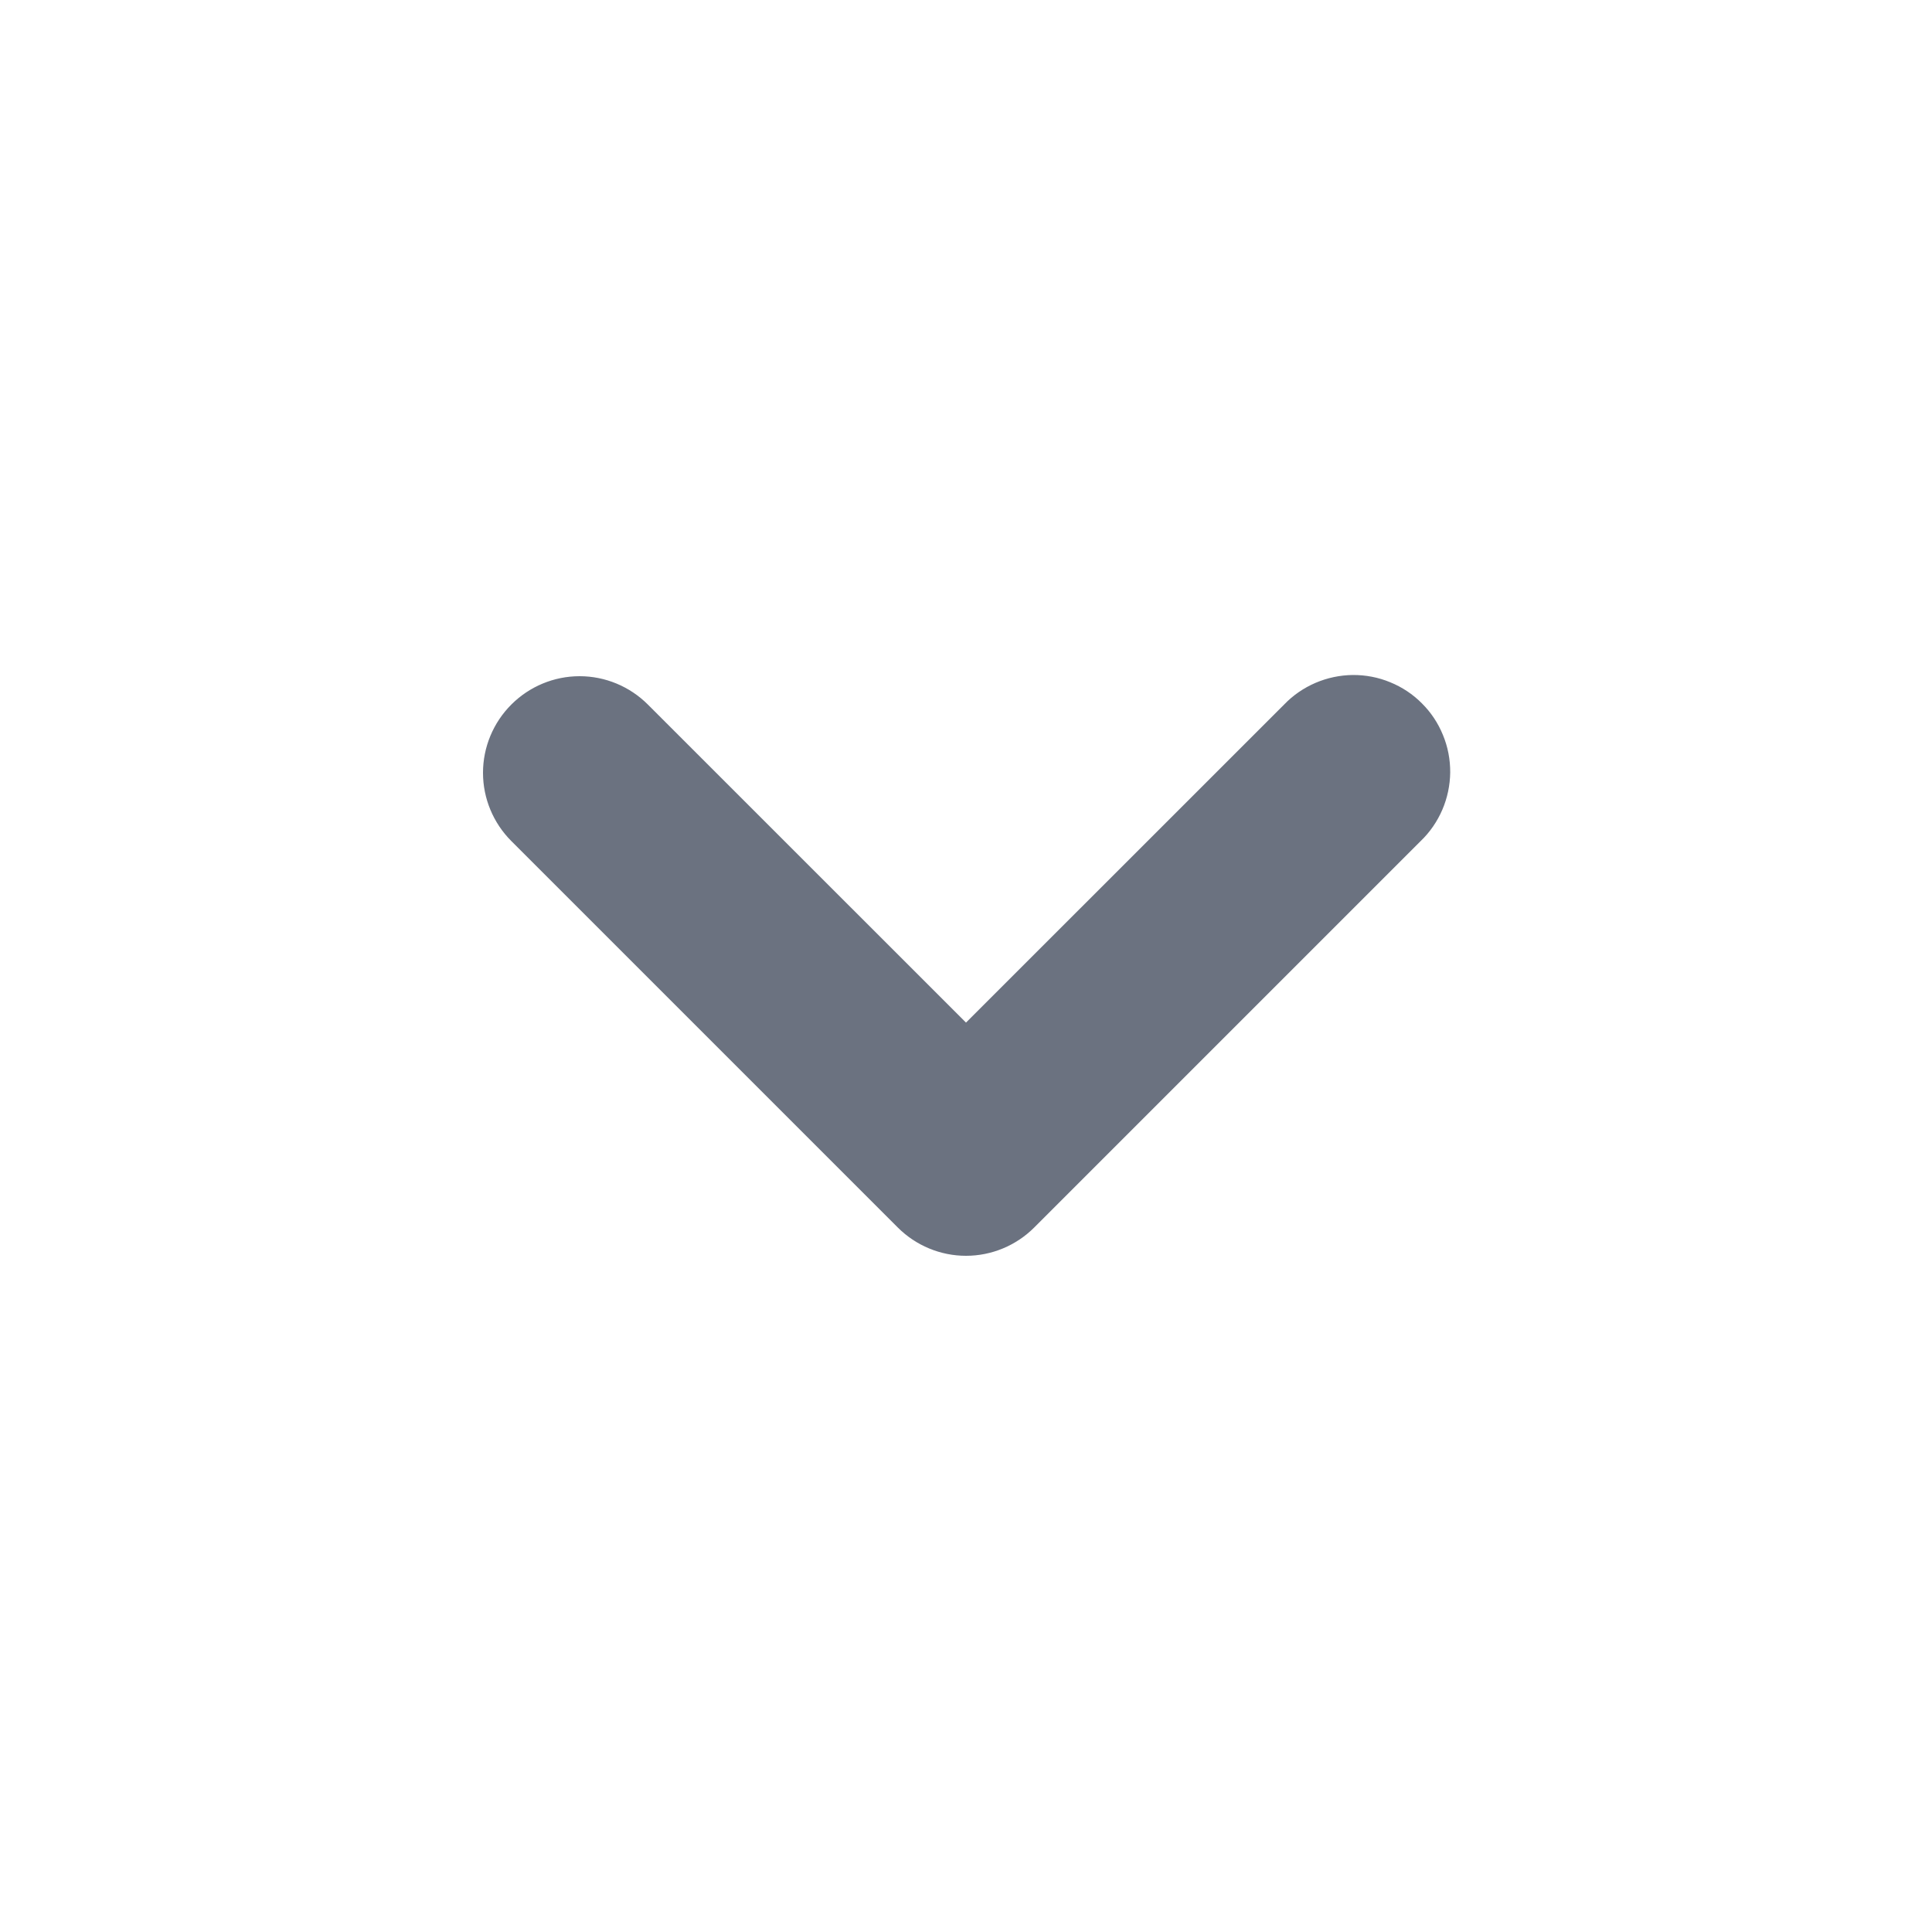
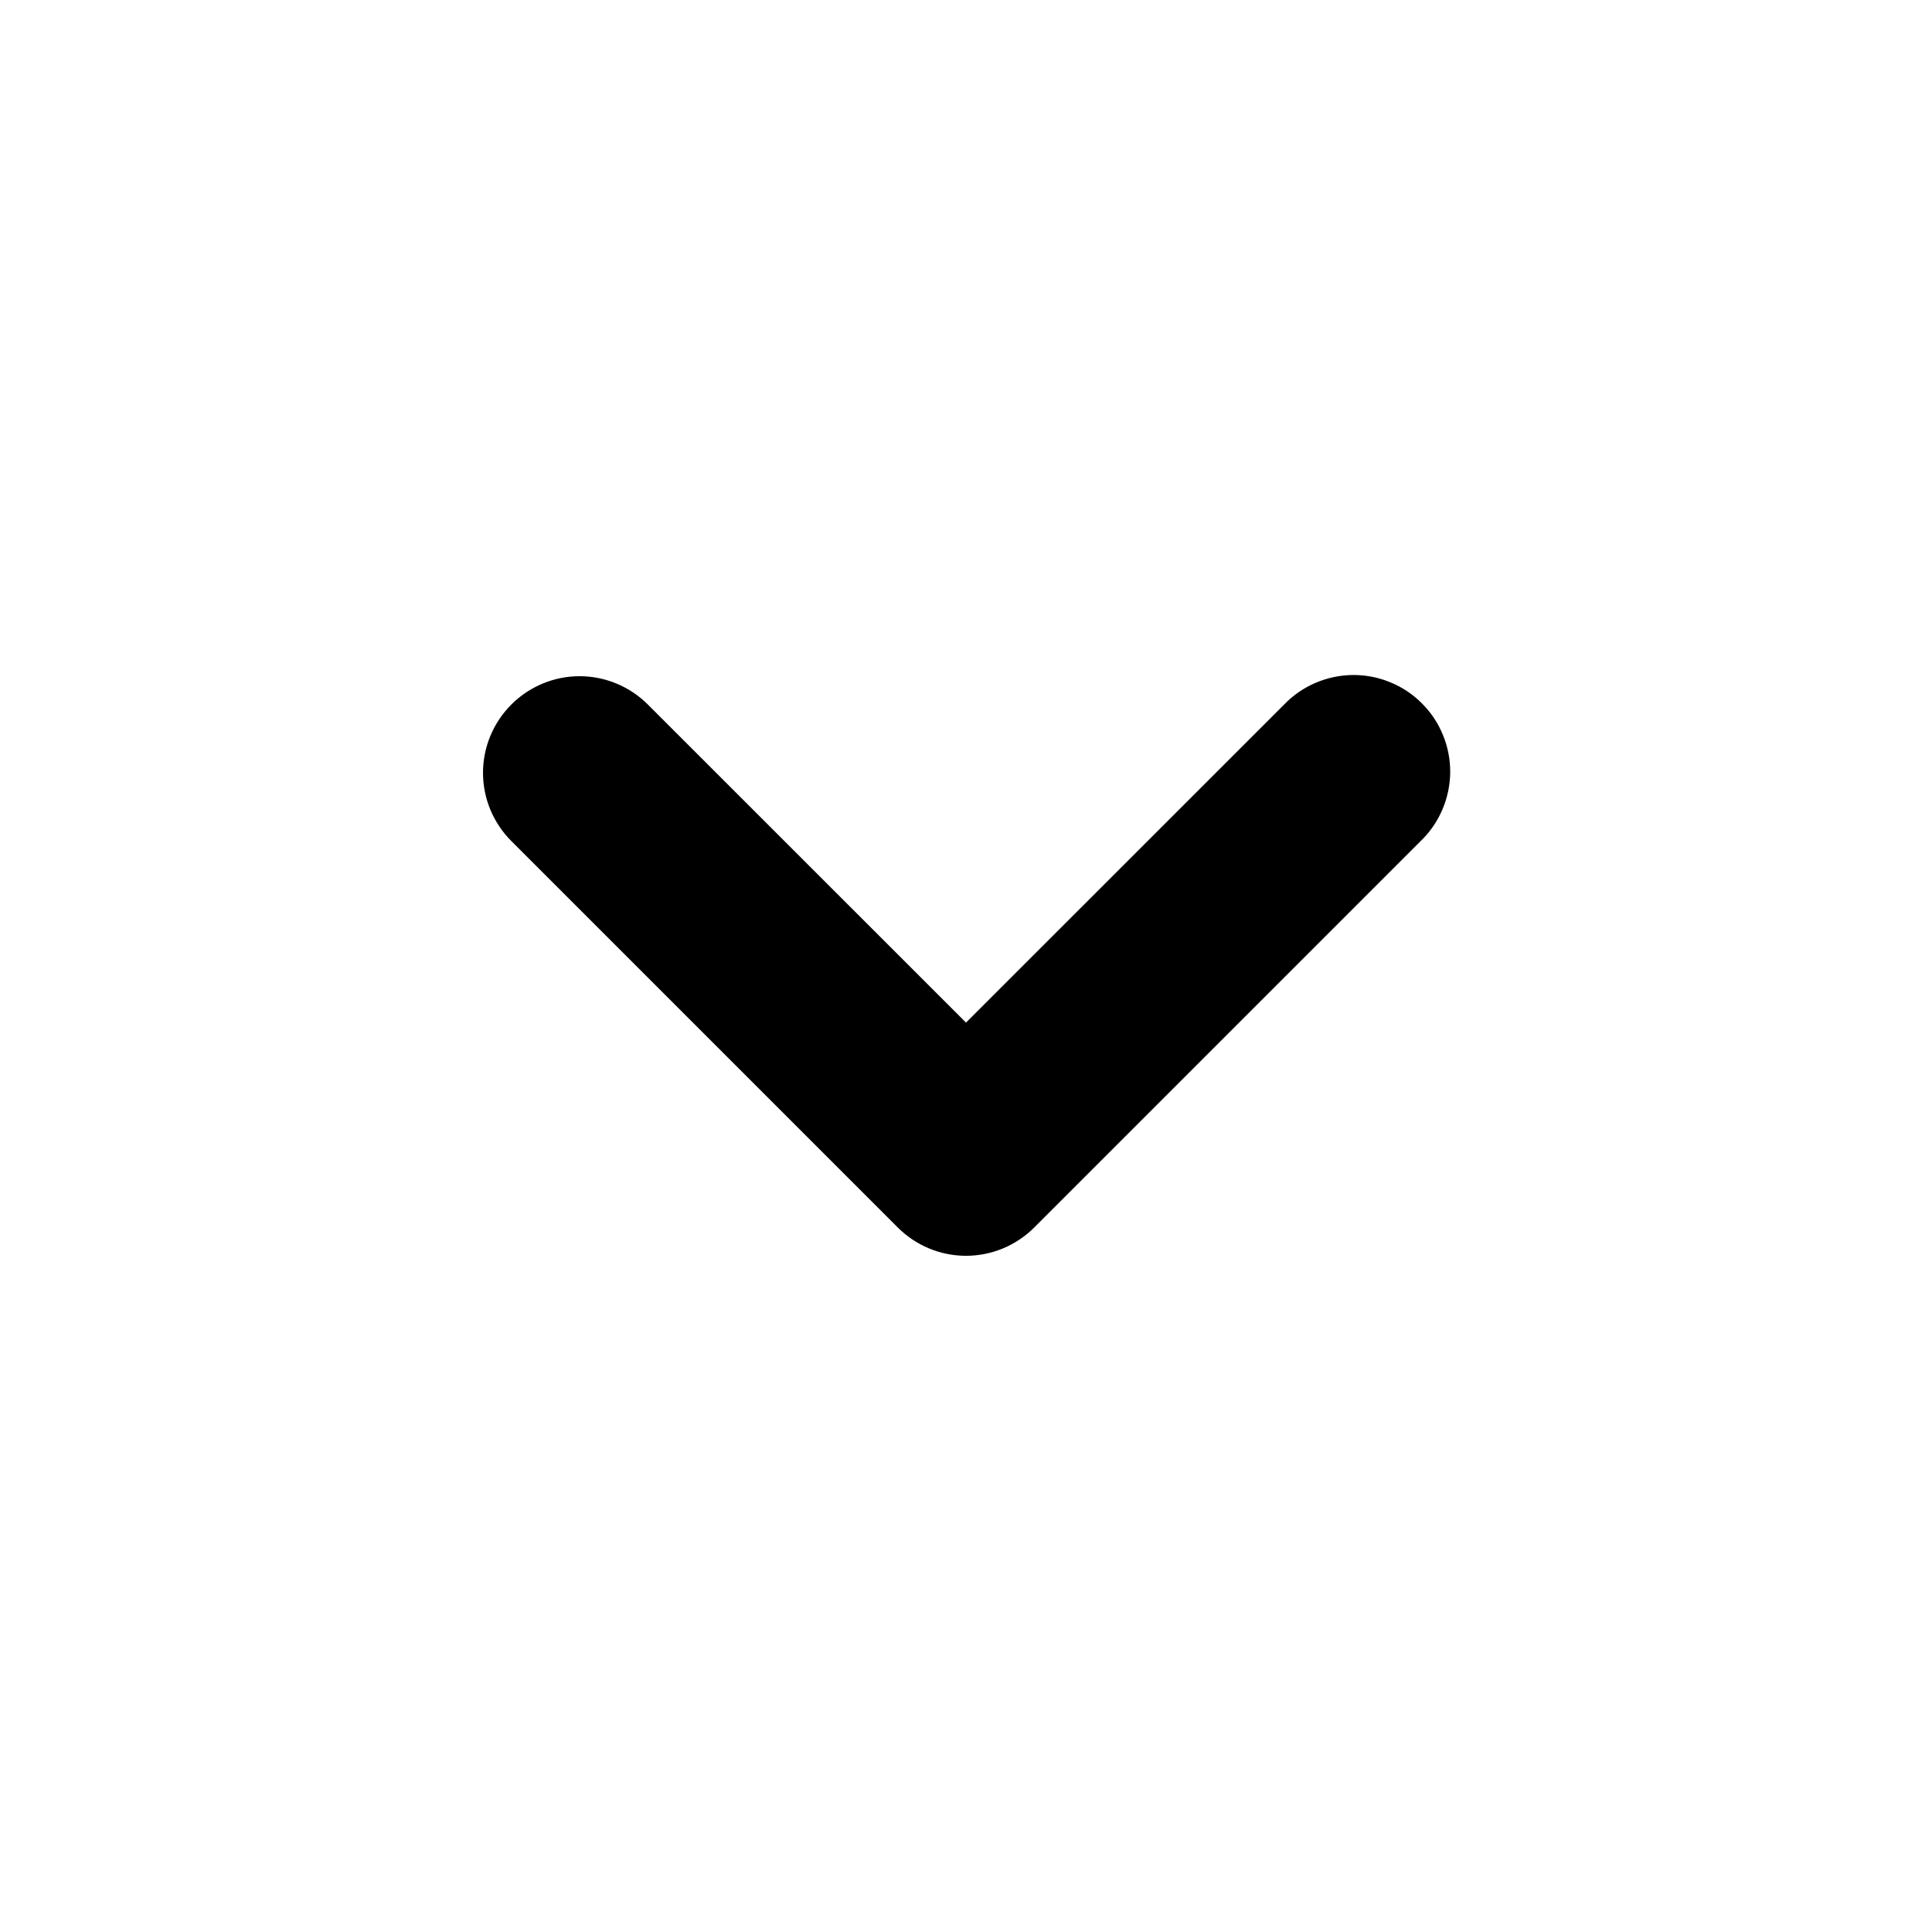
<svg xmlns="http://www.w3.org/2000/svg" viewBox="0 0 24 24" fill="none">
-   <path fill-rule="evenodd" clip-rule="evenodd" d="M6.352 8.752C6.577 8.527 6.882 8.4 7.2 8.4C7.518 8.4 7.823 8.527 8.048 8.752L12 12.703L15.952 8.752C16.062 8.637 16.195 8.546 16.341 8.483C16.488 8.42 16.645 8.387 16.804 8.385C16.964 8.384 17.122 8.414 17.269 8.475C17.417 8.535 17.551 8.624 17.663 8.737C17.776 8.849 17.865 8.983 17.925 9.131C17.986 9.278 18.016 9.436 18.015 9.596C18.013 9.755 17.98 9.912 17.917 10.059C17.854 10.205 17.763 10.338 17.648 10.448L12.848 15.248C12.623 15.473 12.318 15.6 12 15.6C11.682 15.6 11.377 15.473 11.152 15.248L6.352 10.448C6.127 10.223 6 9.918 6 9.6C6 9.282 6.127 8.977 6.352 8.752Z" fill="#6B7280" />
+   <path fill-rule="evenodd" clip-rule="evenodd" d="M6.352 8.752C6.577 8.527 6.882 8.4 7.2 8.4C7.518 8.4 7.823 8.527 8.048 8.752L12 12.703L15.952 8.752C16.062 8.637 16.195 8.546 16.341 8.483C16.488 8.42 16.645 8.387 16.804 8.385C16.964 8.384 17.122 8.414 17.269 8.475C17.417 8.535 17.551 8.624 17.663 8.737C17.776 8.849 17.865 8.983 17.925 9.131C17.986 9.278 18.016 9.436 18.015 9.596C18.013 9.755 17.98 9.912 17.917 10.059C17.854 10.205 17.763 10.338 17.648 10.448L12.848 15.248C12.623 15.473 12.318 15.6 12 15.6C11.682 15.6 11.377 15.473 11.152 15.248L6.352 10.448C6.127 10.223 6 9.918 6 9.6C6 9.282 6.127 8.977 6.352 8.752Z" fill="currentColor" />
</svg>
